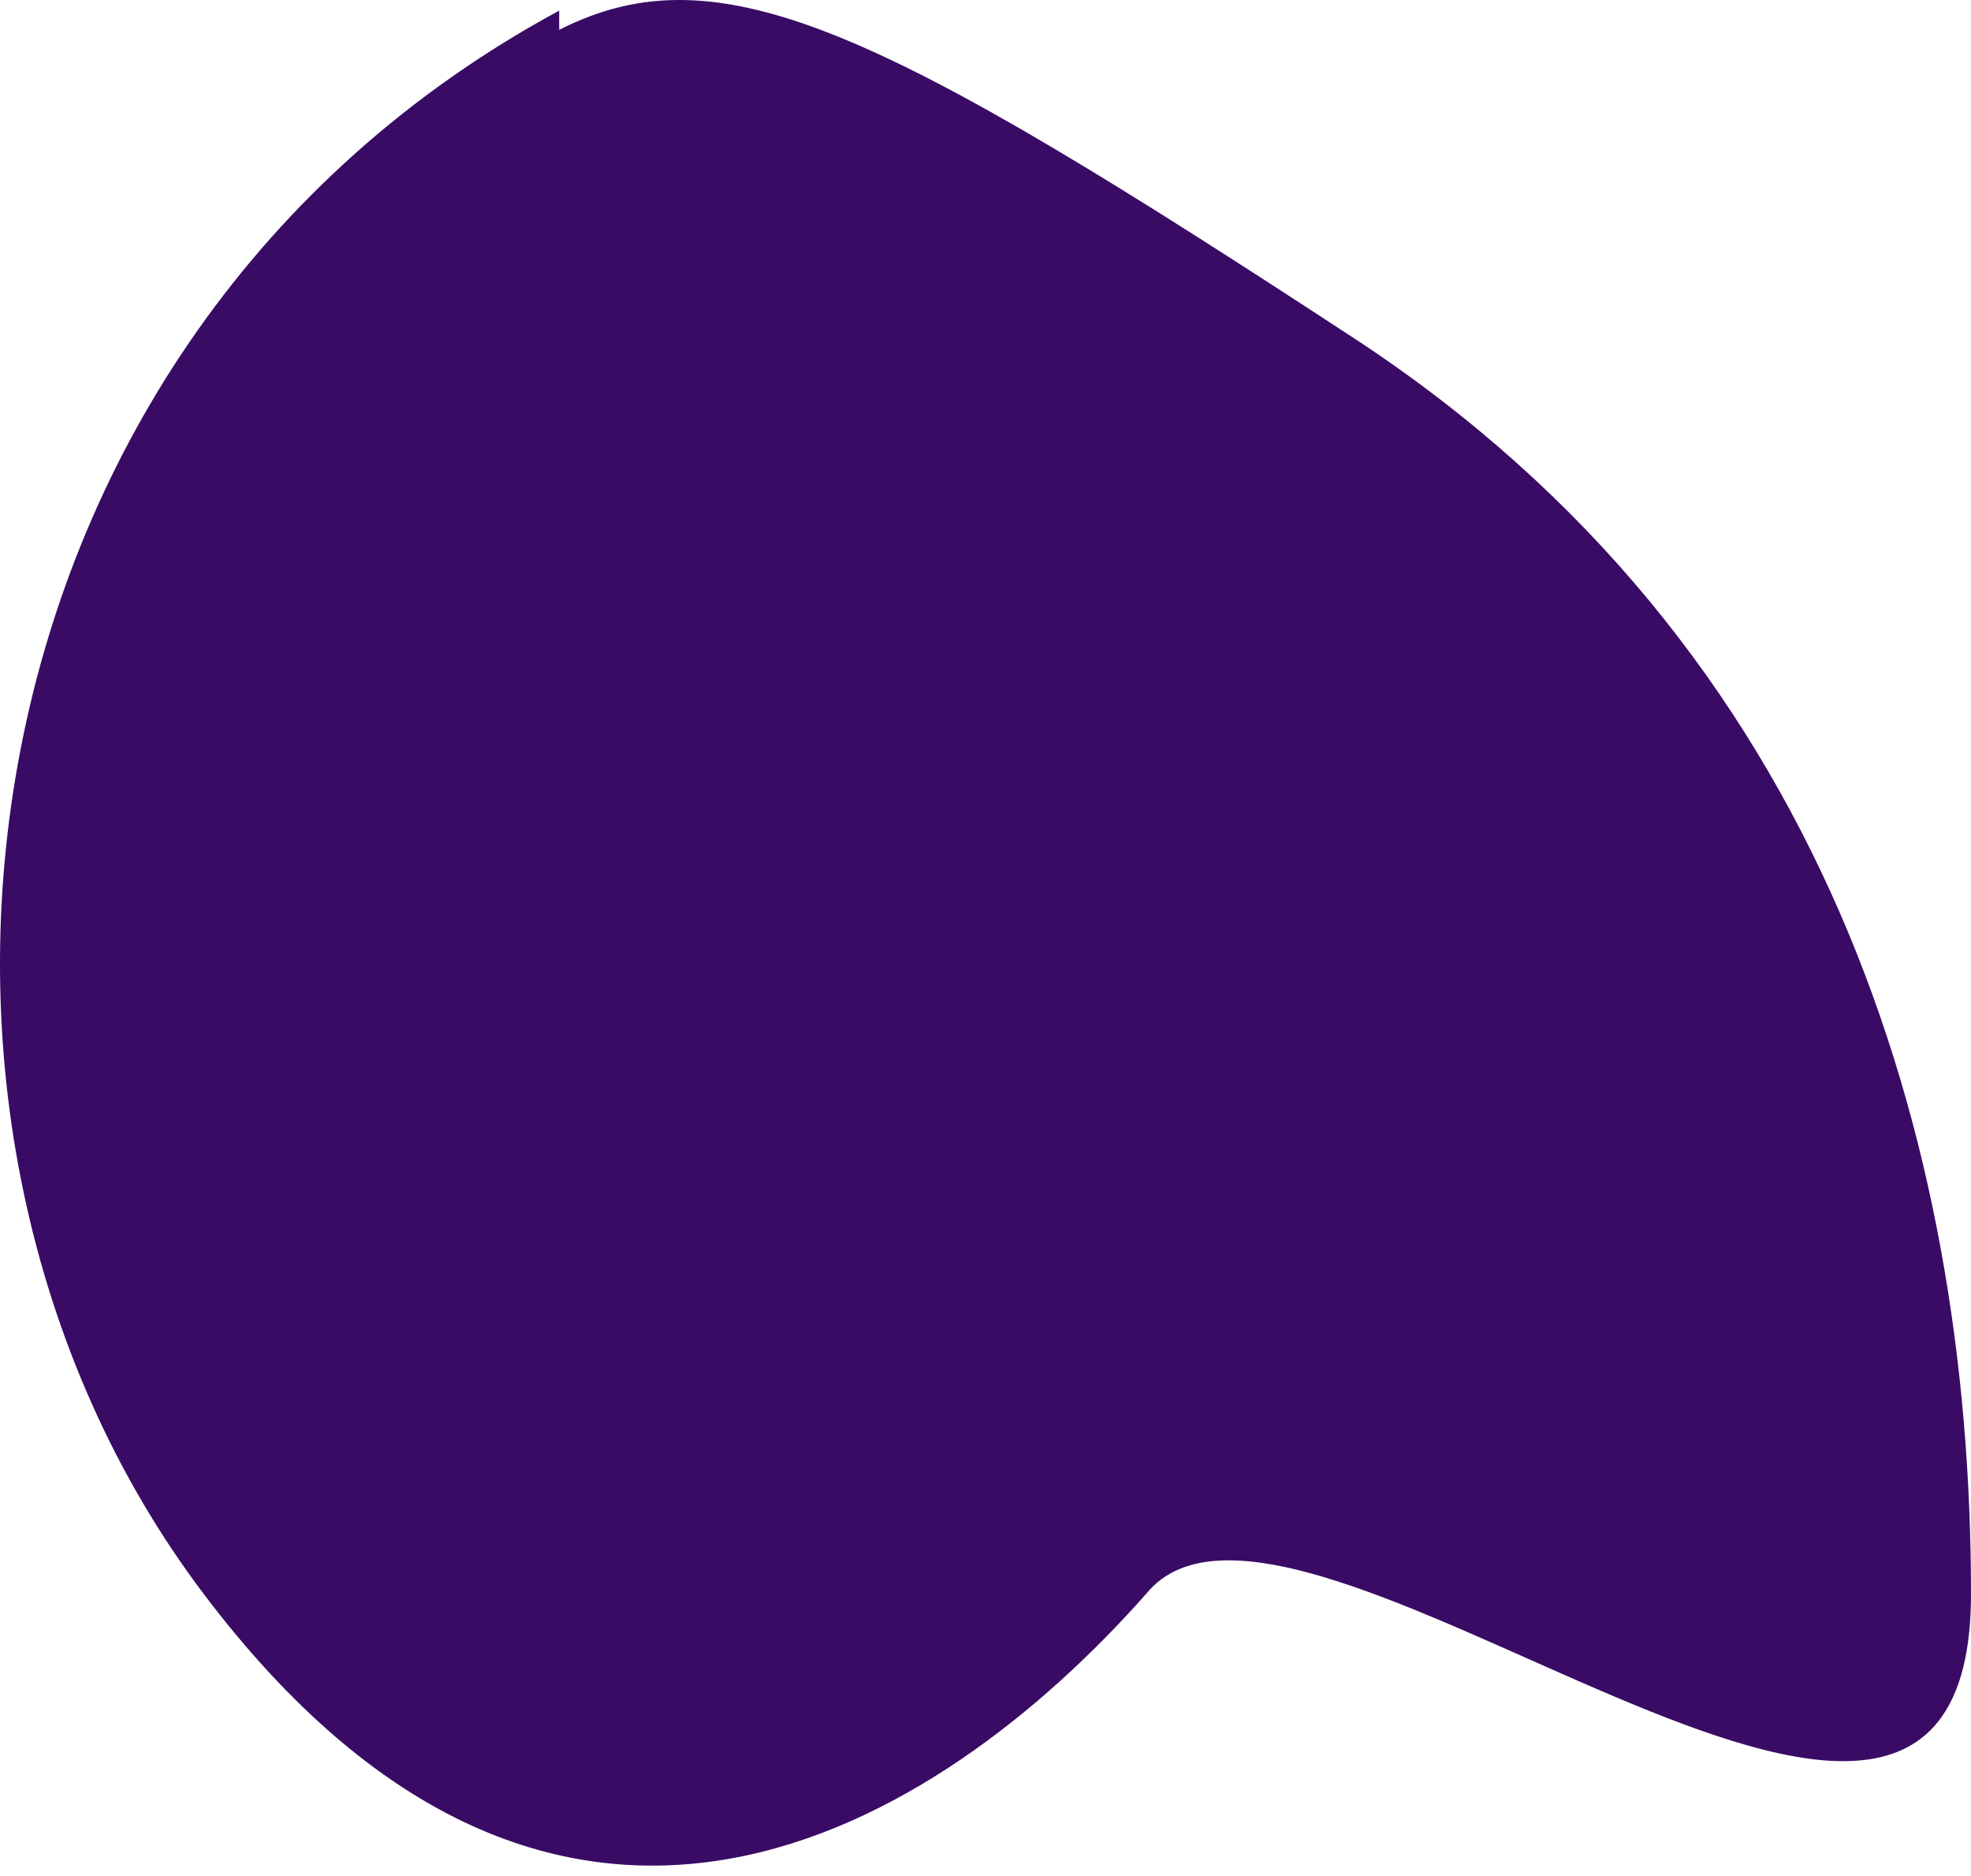
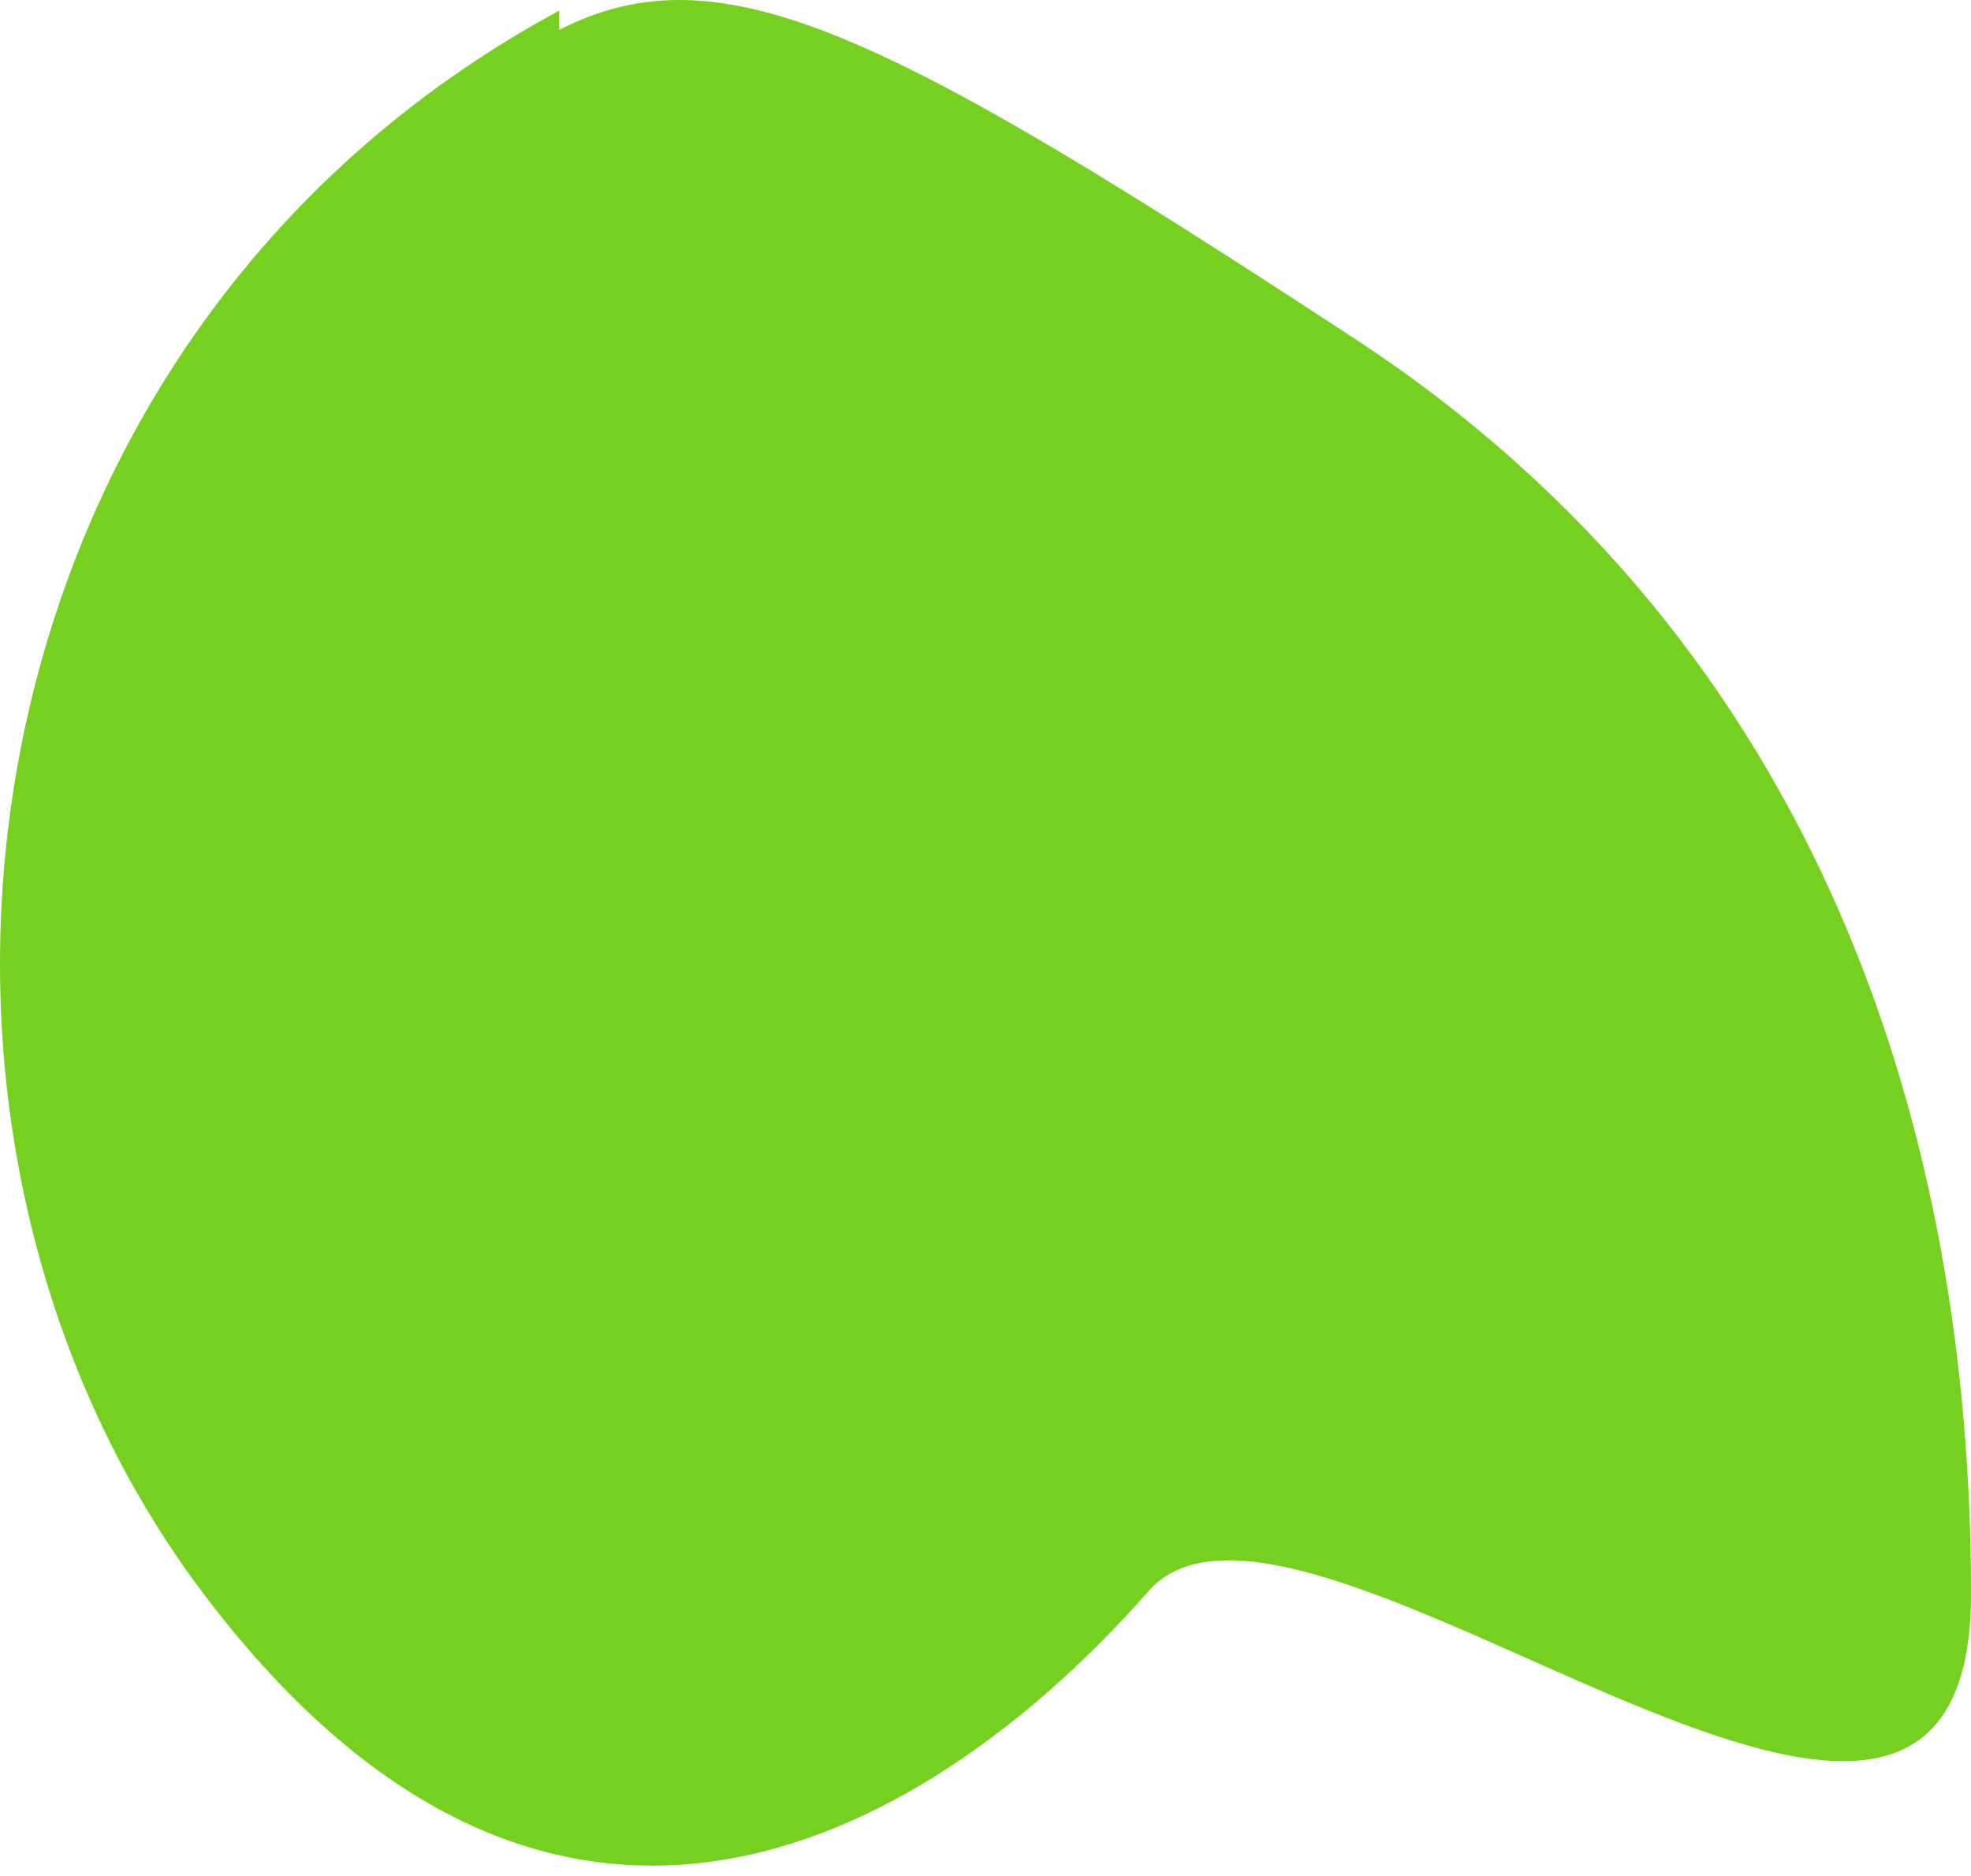
<svg xmlns="http://www.w3.org/2000/svg" width="41px" height="39px" viewBox="0 0 41 39" version="1.1">
  <g id="Page-1" stroke="none" stroke-width="1" fill="none" fill-rule="evenodd">
-     <path d="M11.632,0.221 C-0.982,7.036 -3.159,23.358 4.237,33.149 C11.632,42.94 19.514,38.038 23.841,33.149 C26.903,29.371 41,42.604 41,33.149 C41,23.694 37.965,13.451 28.168,7.036 C18.371,0.621 14.989,-1.086 11.632,0.621 Z" id="Path" fill="#390B65" fill-rule="nonzero" />
+     <path d="M11.632,0.221 C-0.982,7.036 -3.159,23.358 4.237,33.149 C11.632,42.94 19.514,38.038 23.841,33.149 C26.903,29.371 41,42.604 41,33.149 C41,23.694 37.965,13.451 28.168,7.036 C18.371,0.621 14.989,-1.086 11.632,0.621 Z" id="Path" fill="#76D020" fill-rule="nonzero" />
  </g>
</svg>
